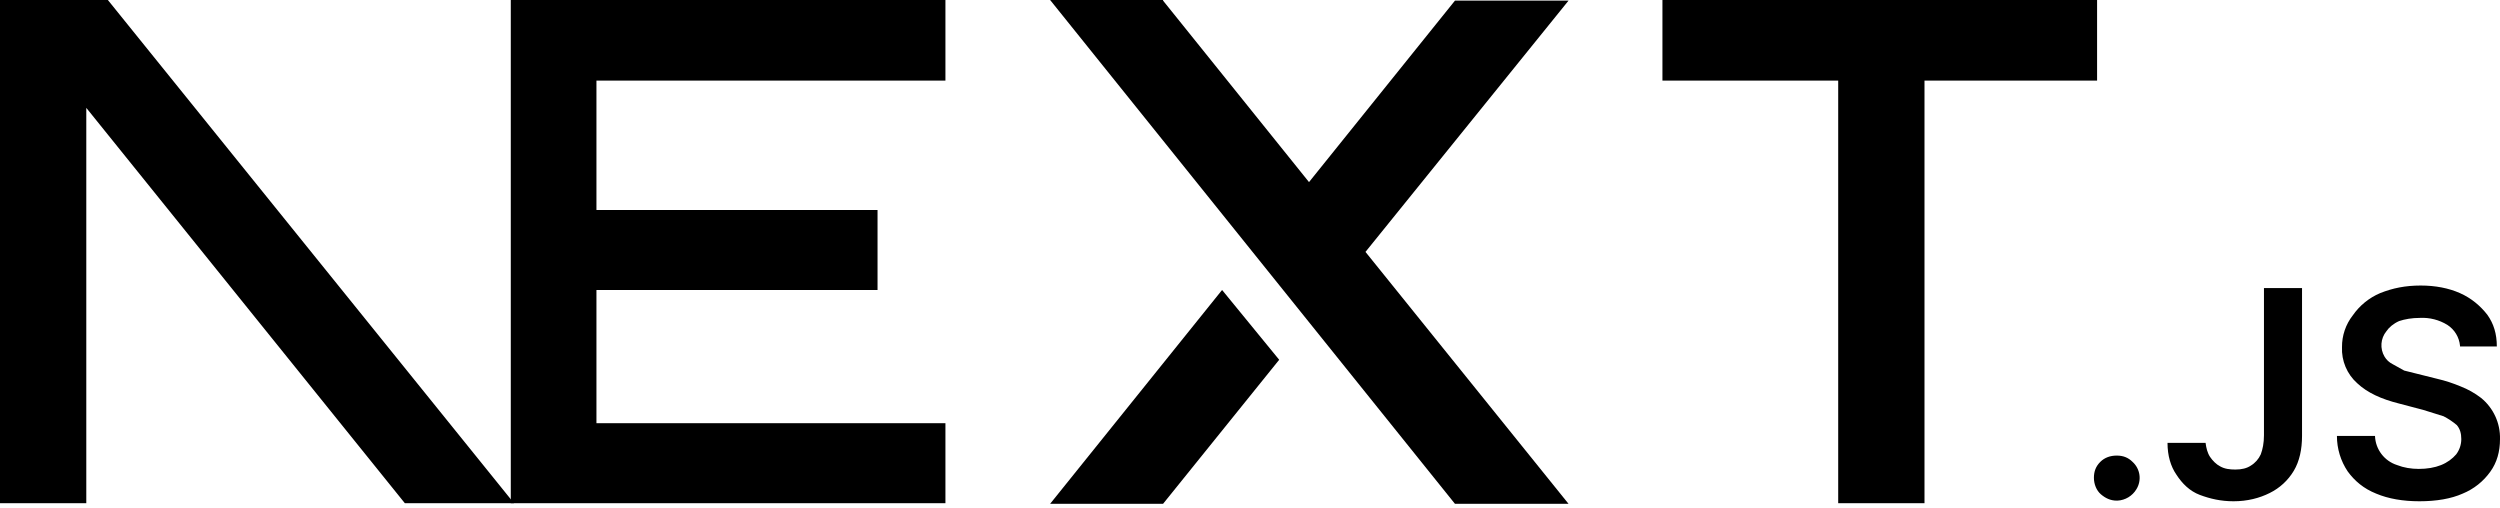
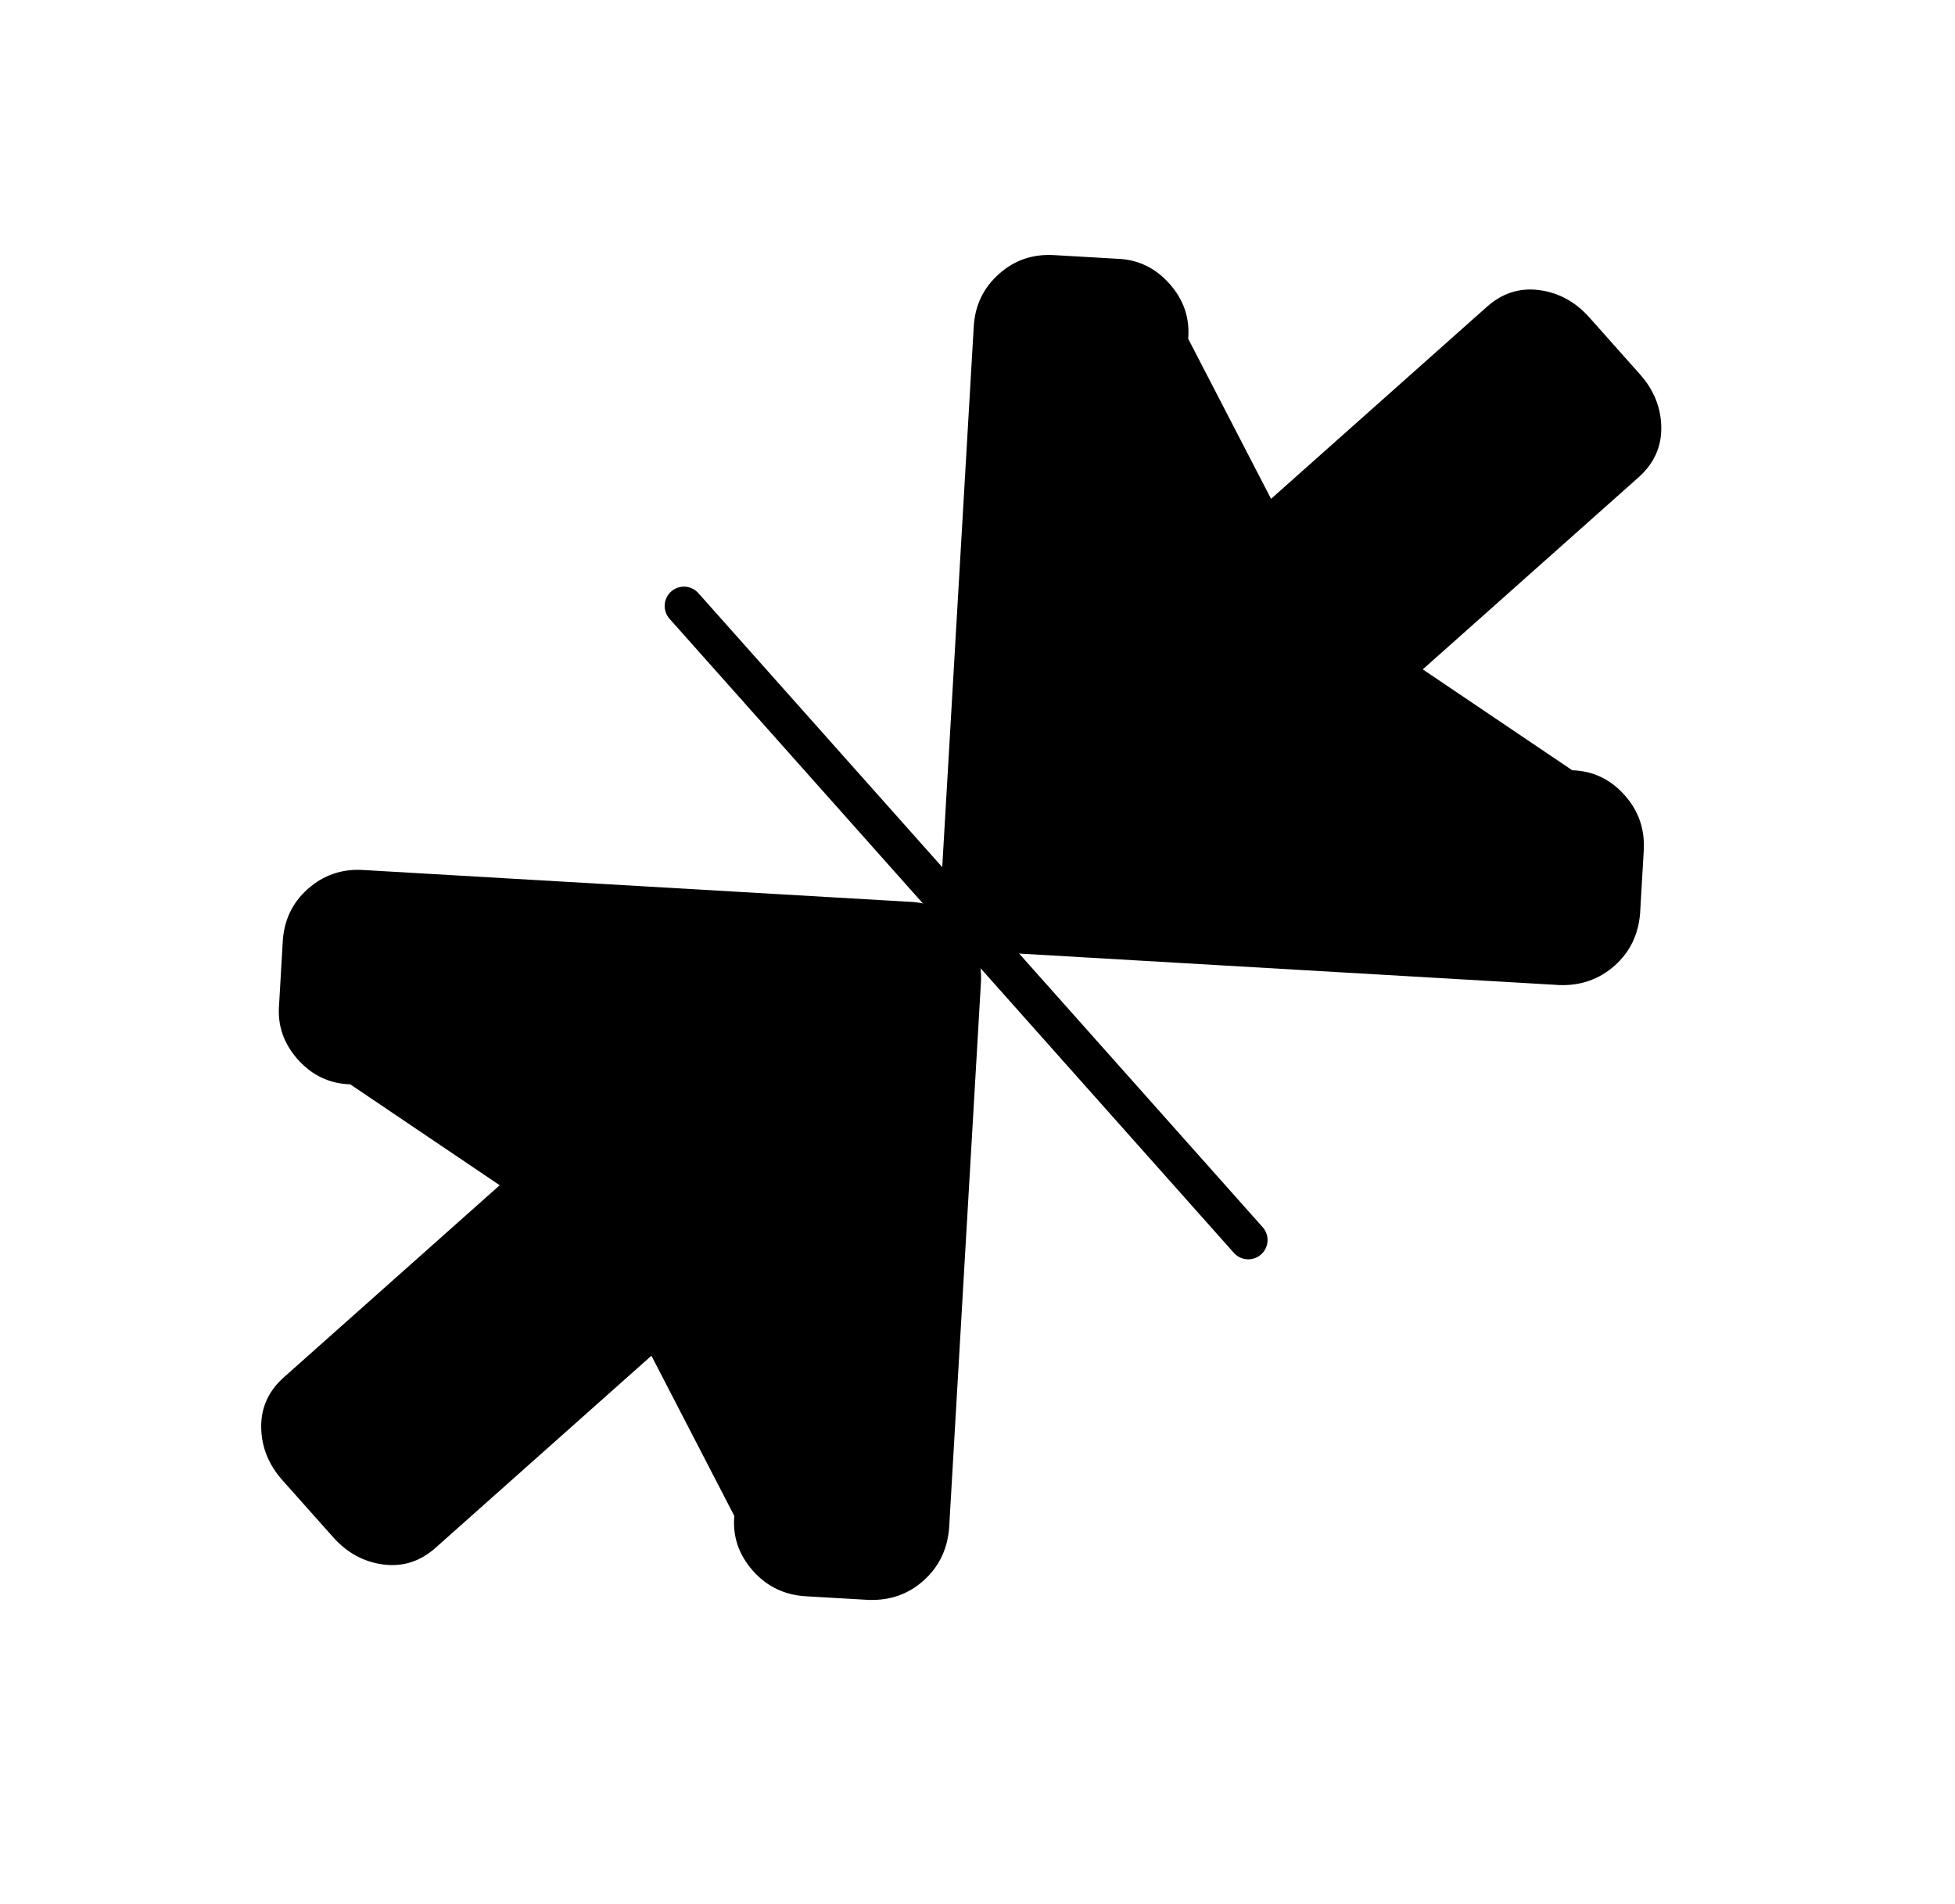
- <svg xmlns="http://www.w3.org/2000/svg" fill="none" viewBox="0 0 394 80">
-   <path fill="#000" d="M262 0h68.5v12.7h-27.2v66.6h-13.6V12.7H262V0ZM149 0v12.7H94v20.4h44.3v12.6H94v21h55v12.6H80.5V0h68.7zm34.3 0h-17.8l63.8 79.4h17.9l-32-39.7 32-39.6h-17.9l-23 28.6-23-28.6zm18.3 56.7-9-11-27.1 33.7h17.8l18.3-22.7z" />
-   <path fill="#000" d="M81 79.3 17 0H0v79.3h13.6V17l50.2 62.3H81Zm252.6-.4c-1 0-1.8-.4-2.5-1s-1.1-1.6-1.1-2.6.3-1.8 1-2.5 1.6-1 2.6-1 1.8.3 2.5 1a3.4 3.4 0 0 1 .6 4.3 3.7 3.7 0 0 1-3 1.8zm23.2-33.5h6v23.3c0 2.1-.4 4-1.3 5.5a9.1 9.1 0 0 1-3.8 3.5c-1.6.8-3.5 1.3-5.7 1.3-2 0-3.7-.4-5.3-1s-2.8-1.8-3.7-3.2c-.9-1.3-1.4-3-1.4-5h6c.1.8.3 1.6.7 2.2s1 1.2 1.6 1.5c.7.4 1.5.5 2.4.5 1 0 1.8-.2 2.4-.6a4 4 0 0 0 1.6-1.8c.3-.8.5-1.8.5-3V45.5zm30.9 9.1a4.4 4.4 0 0 0-2-3.3 7.5 7.5 0 0 0-4.3-1.1c-1.3 0-2.4.2-3.3.5-.9.4-1.6 1-2 1.6a3.5 3.5 0 0 0-.3 4c.3.5.7.9 1.3 1.2l1.8 1 2 .5 3.2.8c1.3.3 2.5.7 3.7 1.2a13 13 0 0 1 3.2 1.8 8.1 8.1 0 0 1 3 6.5c0 2-.5 3.7-1.5 5.1a10 10 0 0 1-4.4 3.5c-1.8.8-4.1 1.2-6.8 1.2-2.6 0-4.9-.4-6.8-1.2-2-.8-3.4-2-4.5-3.5a10 10 0 0 1-1.7-5.6h6a5 5 0 0 0 3.5 4.6c1 .4 2.2.6 3.4.6 1.3 0 2.5-.2 3.5-.6 1-.4 1.8-1 2.4-1.7a4 4 0 0 0 .8-2.4c0-.9-.2-1.6-.7-2.2a11 11 0 0 0-2.1-1.4l-3.2-1-3.8-1c-2.8-.7-5-1.7-6.6-3.2a7.2 7.2 0 0 1-2.4-5.7 8 8 0 0 1 1.7-5 10 10 0 0 1 4.3-3.5c2-.8 4-1.2 6.4-1.2 2.3 0 4.4.4 6.2 1.2 1.8.8 3.2 2 4.3 3.4 1 1.4 1.5 3 1.5 5h-5.8z" />
+ <svg xmlns="http://www.w3.org/2000/svg" width="38" height="37" viewBox="0 0 38 37" fill="none">
+   <g id="Frame 1618869283">
+     <path id="Vector" d="M17.947 30.729C17.654 30.99 17.3 31.114 16.886 31.101L15.663 31.03C15.25 31.006 14.907 30.841 14.636 30.536C14.36 30.225 14.238 29.869 14.273 29.468L12.662 26.354L8.467 30.087C8.168 30.353 7.829 30.462 7.45 30.412C7.071 30.363 6.746 30.186 6.475 29.881L5.491 28.776C5.22 28.471 5.082 28.127 5.077 27.745C5.072 27.363 5.219 27.039 5.518 26.773L9.713 23.04L6.807 21.078C6.404 21.066 6.064 20.904 5.788 20.594C5.511 20.283 5.39 19.927 5.425 19.525L5.496 18.302C5.52 17.889 5.682 17.549 5.981 17.282C6.286 17.011 6.645 16.887 7.058 16.912L17.677 17.53C18.069 17.542 18.406 17.706 18.687 18.023C18.964 18.333 19.09 18.69 19.067 19.092L18.448 29.711C18.413 30.123 18.246 30.463 17.947 30.729Z" fill="black" />
+     <path id="Vector_2" d="M31.387 18.769C31.68 18.508 31.844 18.171 31.879 17.758L31.95 16.535C31.974 16.122 31.851 15.763 31.579 15.458C31.303 15.147 30.963 14.986 30.56 14.973L27.655 13.012L31.849 9.279C32.148 9.013 32.296 8.688 32.291 8.306C32.286 7.924 32.147 7.58 31.876 7.276L30.893 6.171C30.622 5.866 30.296 5.689 29.917 5.639C29.538 5.59 29.199 5.698 28.9 5.965L24.706 9.697L23.095 6.584C23.129 6.182 23.008 5.826 22.731 5.515C22.455 5.205 22.115 5.043 21.712 5.03L20.489 4.959C20.076 4.935 19.72 5.056 19.42 5.323C19.115 5.594 18.951 5.936 18.927 6.349L18.308 16.968C18.275 17.359 18.398 17.712 18.68 18.029C18.957 18.34 19.296 18.507 19.698 18.53L30.317 19.149C30.731 19.162 31.087 19.035 31.387 18.769Z" fill="black" />
+     <path id="Line 255" d="M13.294 11.779L24.263 24.105" stroke="black" stroke-width="0.75" stroke-linecap="round" />
+   </g>
</svg>
